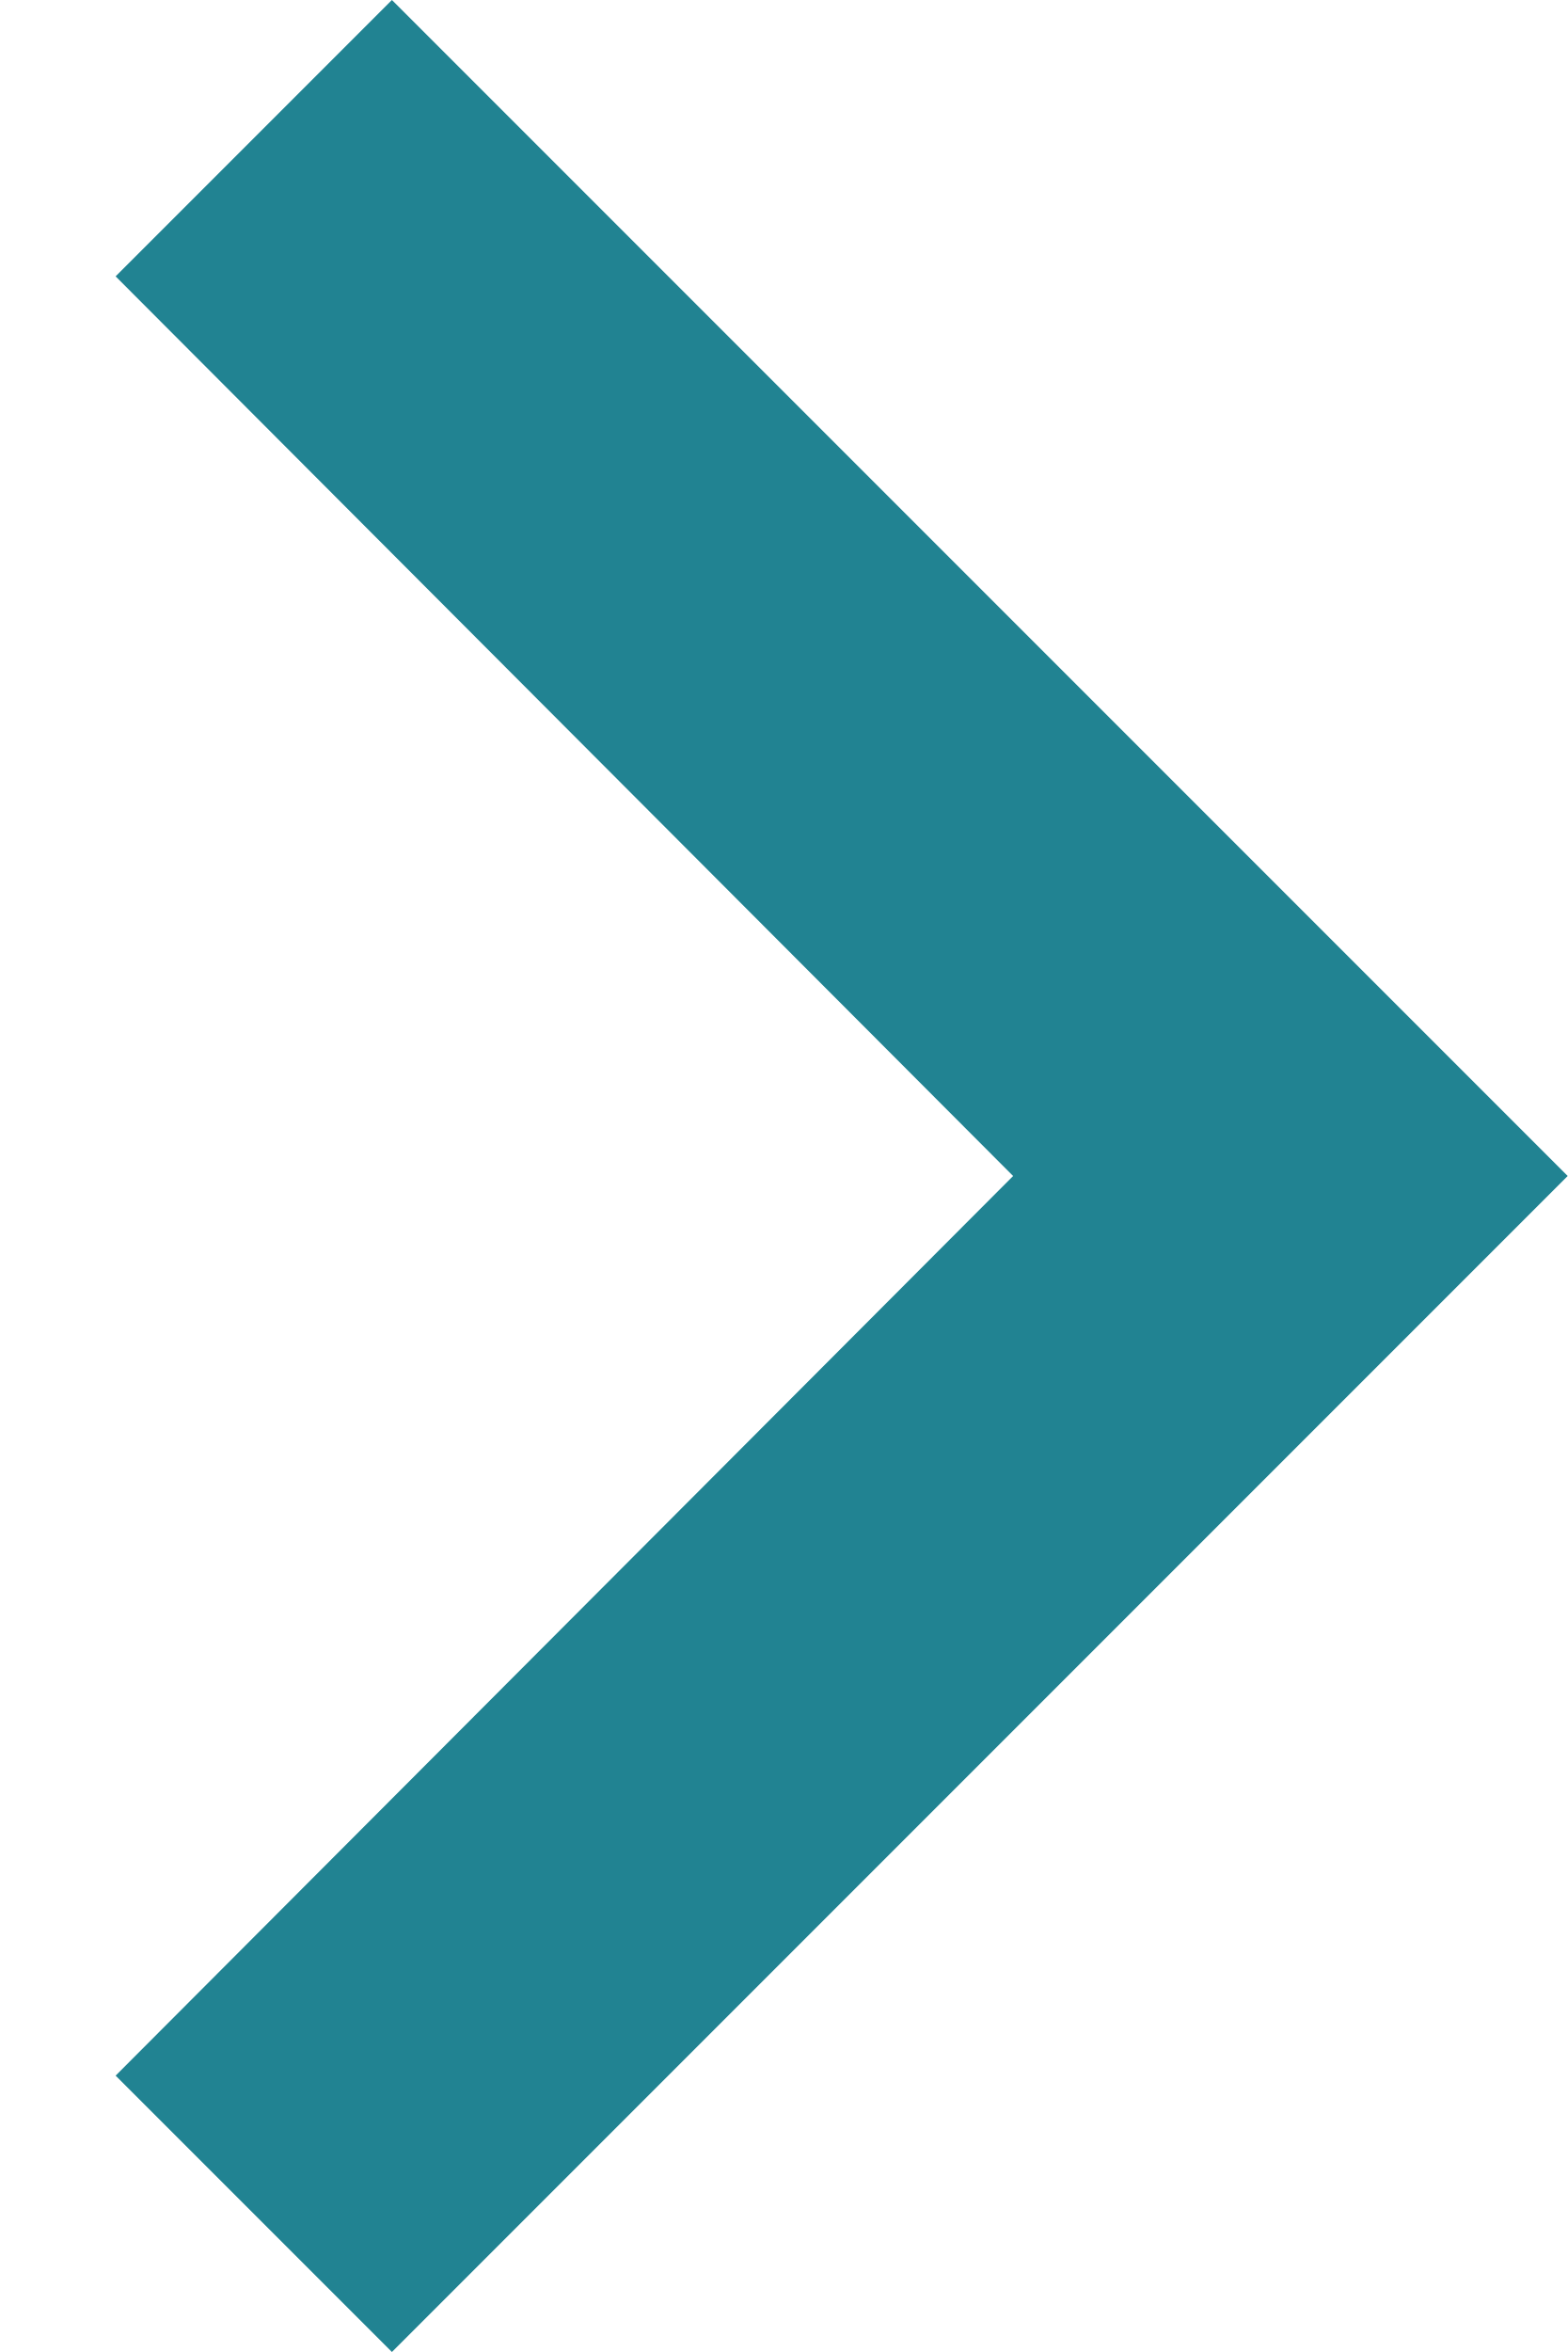
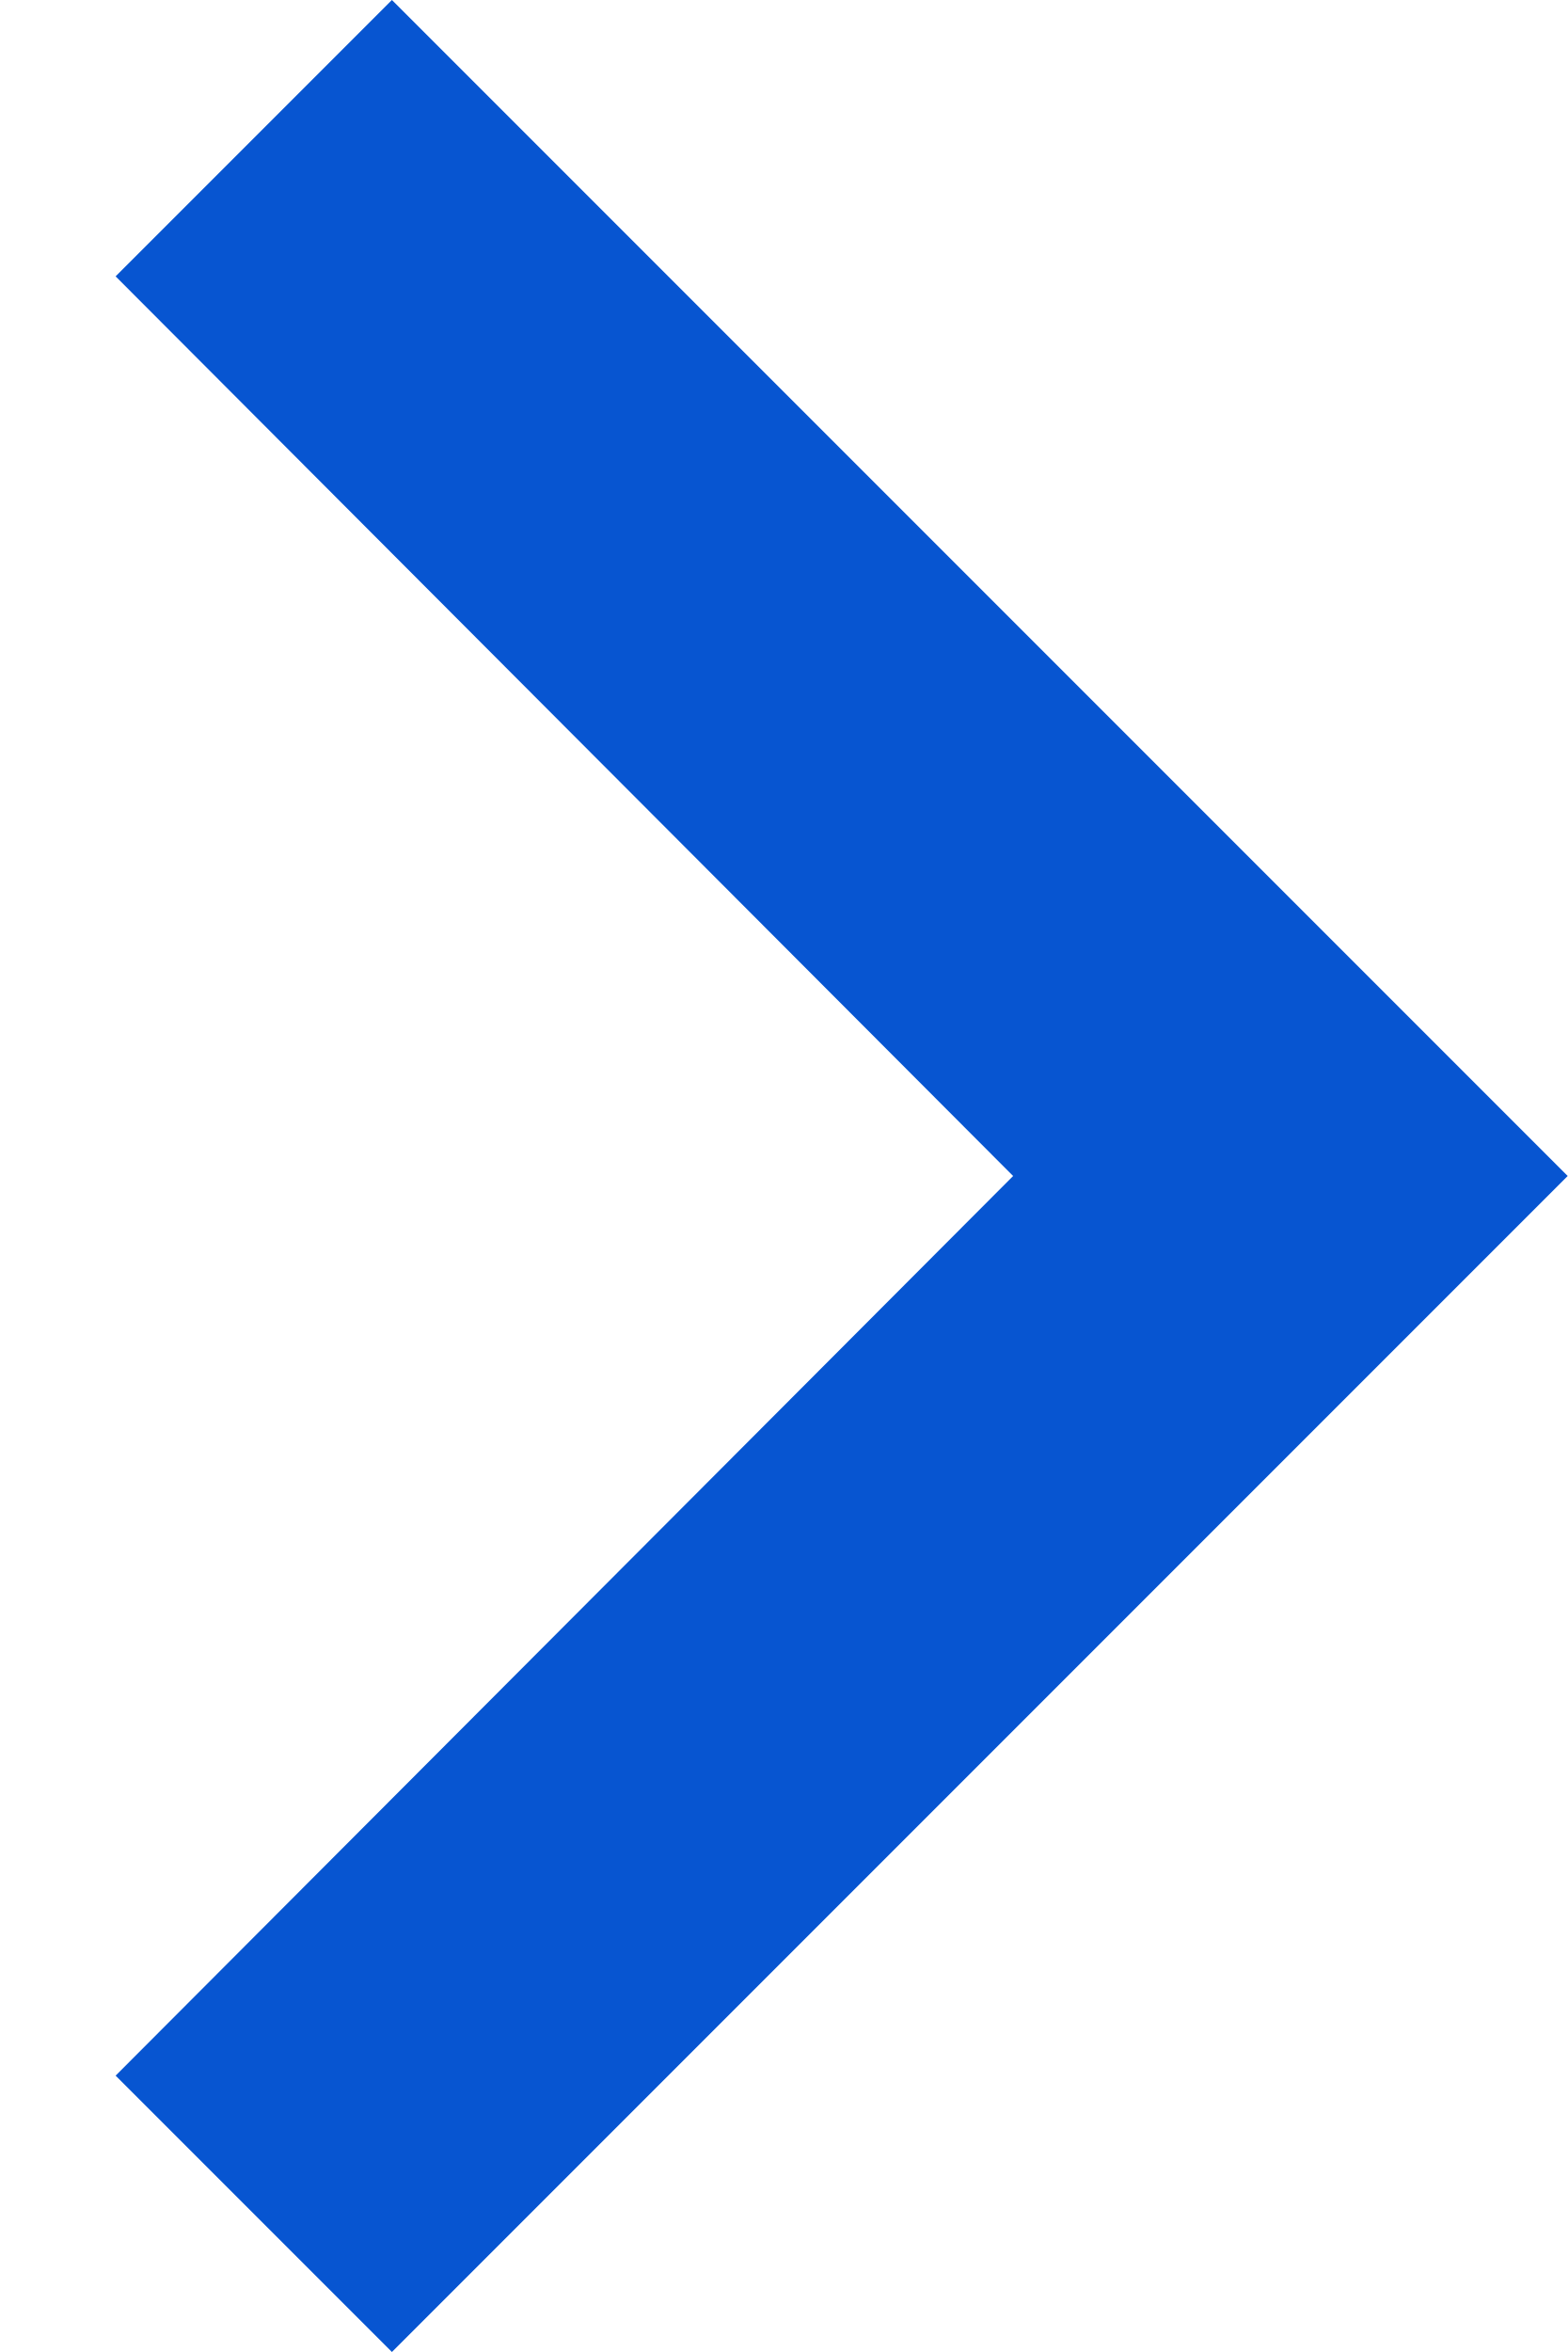
<svg xmlns="http://www.w3.org/2000/svg" width="8px" height="12px" viewBox="0 0 8 12" version="1.1">
  <g id="Icons" stroke="none" stroke-width="1" fill="none" fill-rule="evenodd">
    <g id="Outlined" transform="translate(-142, -3438)">
      <g id="Navigation" transform="translate(100, 3378)">
        <g id="Outlined-/-Navigation-/-chevron_right" transform="translate(34, 54)">
          <g>
            <polygon id="Path" points="0 0 24 0 24 24 0 24" />
-             <polygon id="🔹-Icon-Color" fill="#218392" points="10 6 8.59 7.41 13.17 12 8.59 16.59 10 18 16 12" />
+             <polygon id="🔹-Icon-Color" fill="#0755d1" points="10 6 8.59 7.41 13.17 12 8.59 16.59 10 18 16 12" />
          </g>
        </g>
      </g>
    </g>
  </g>
</svg>
